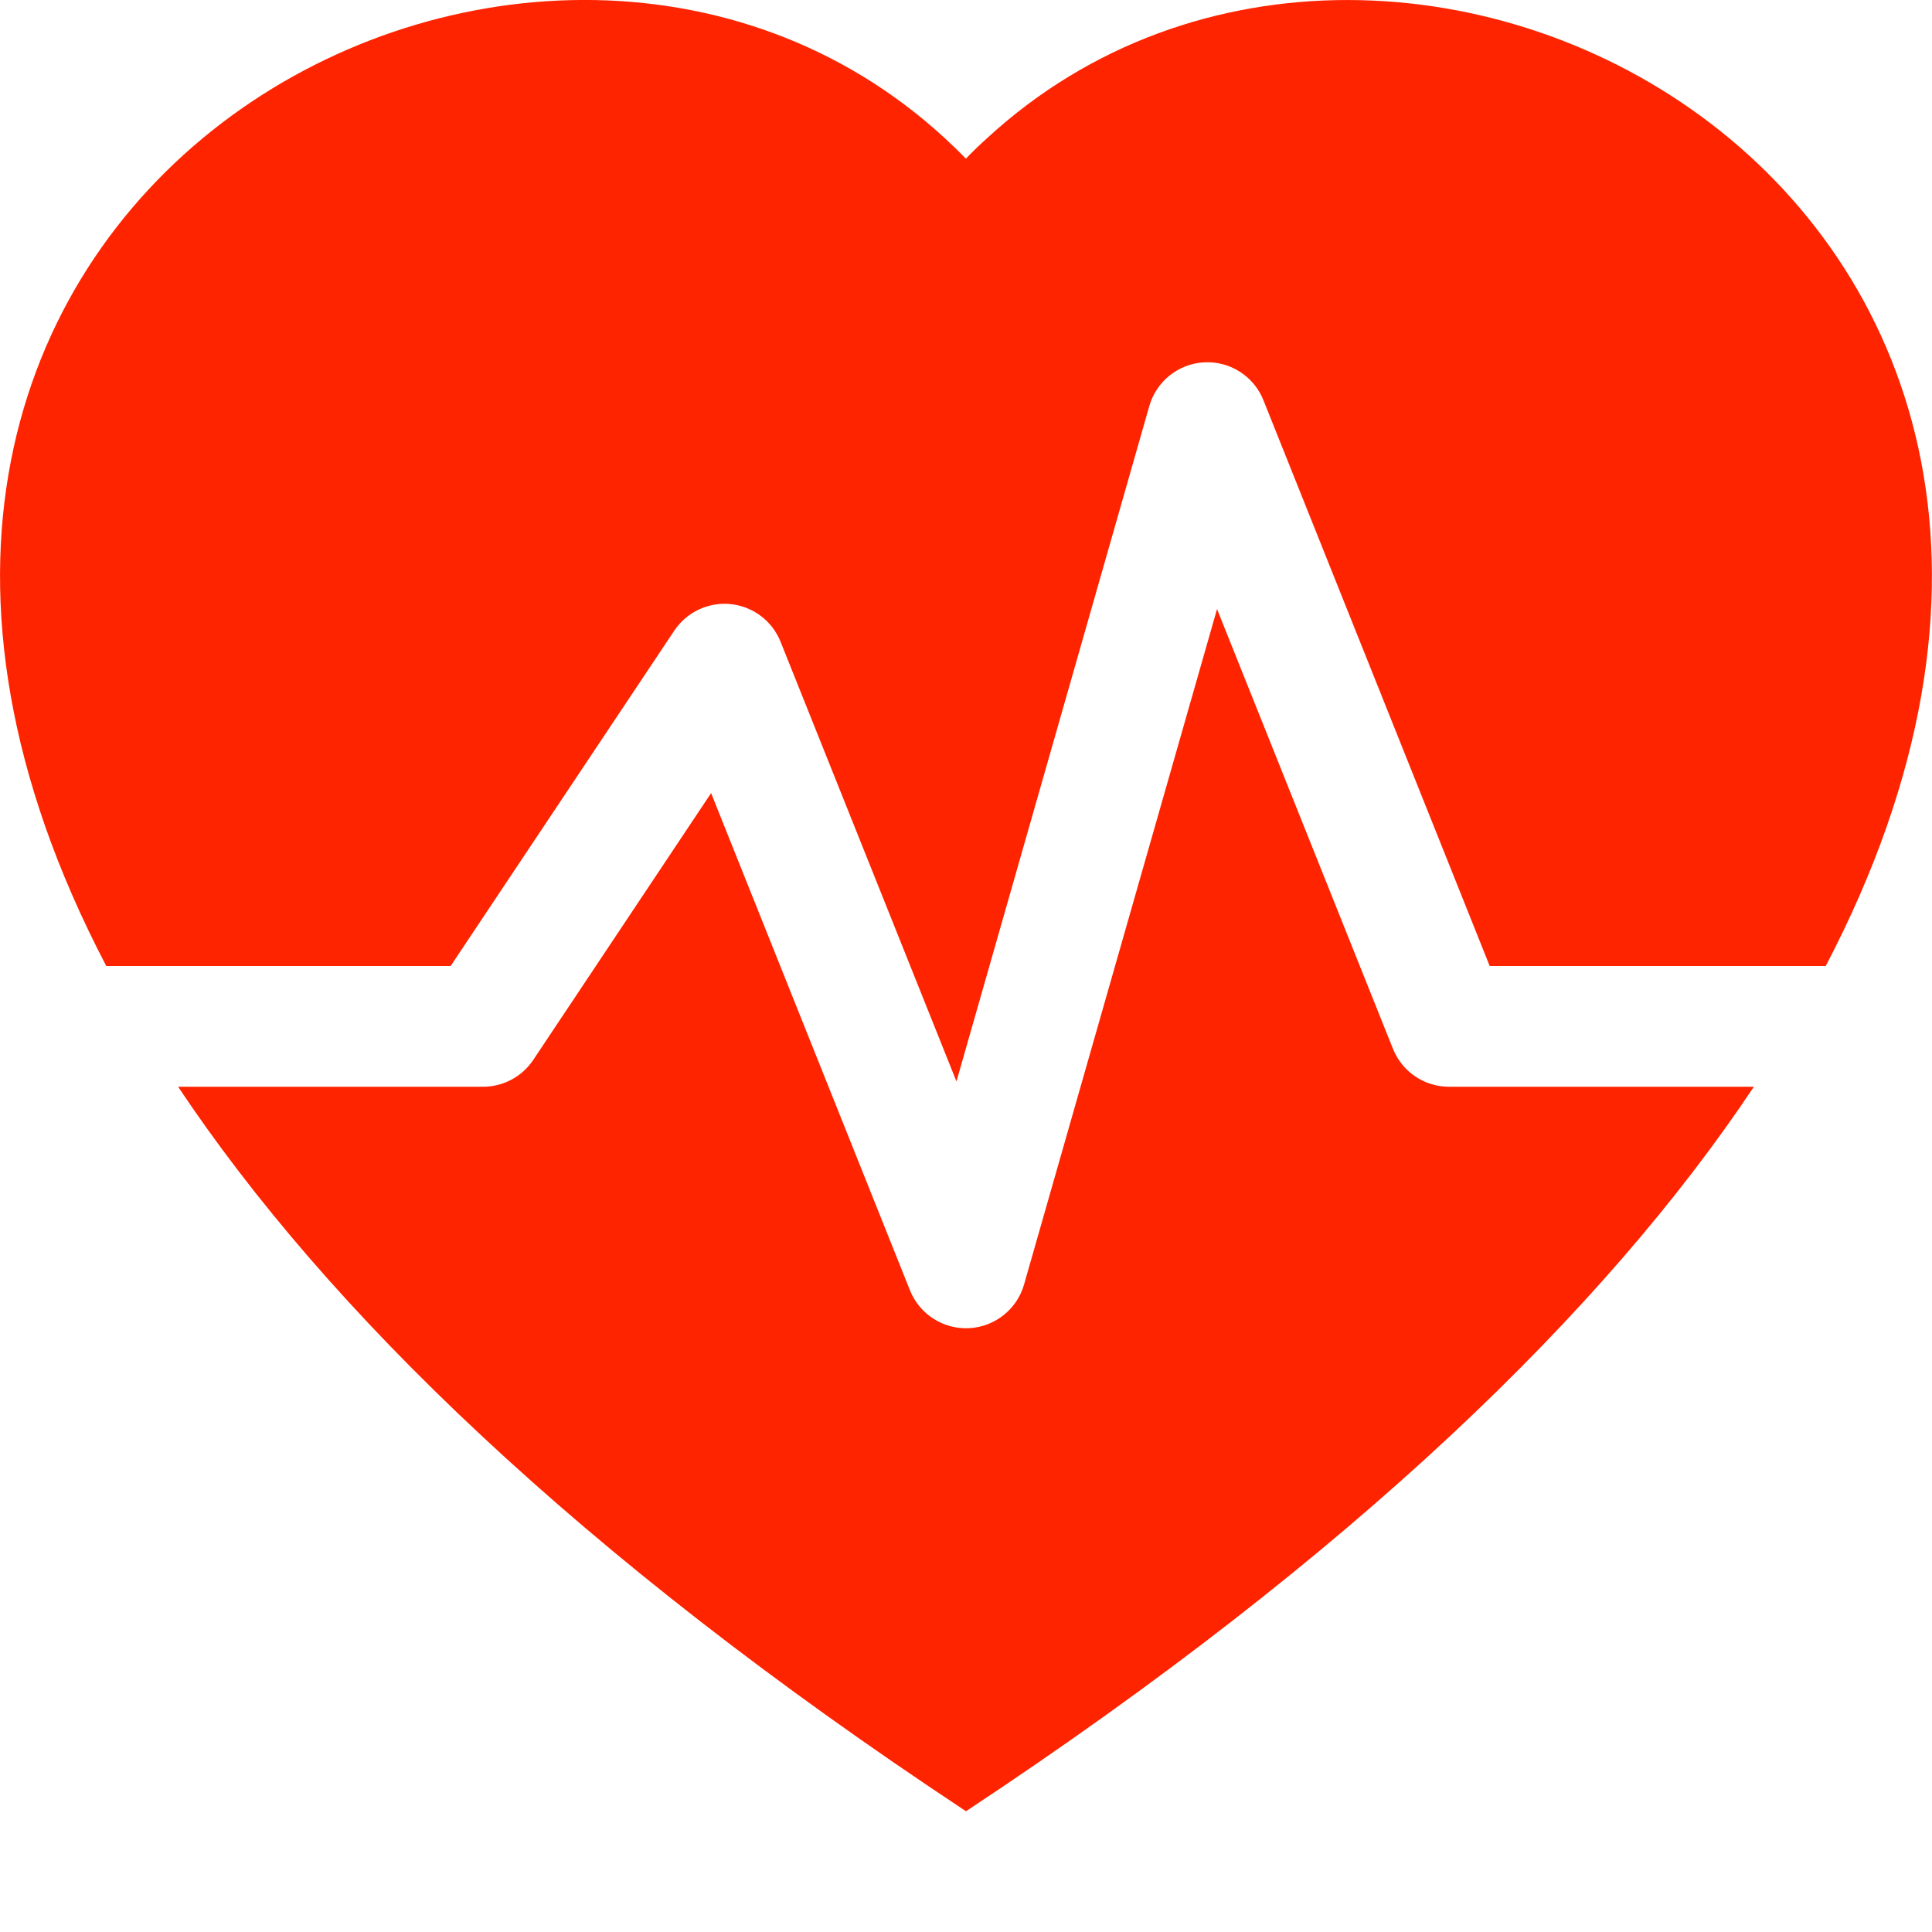
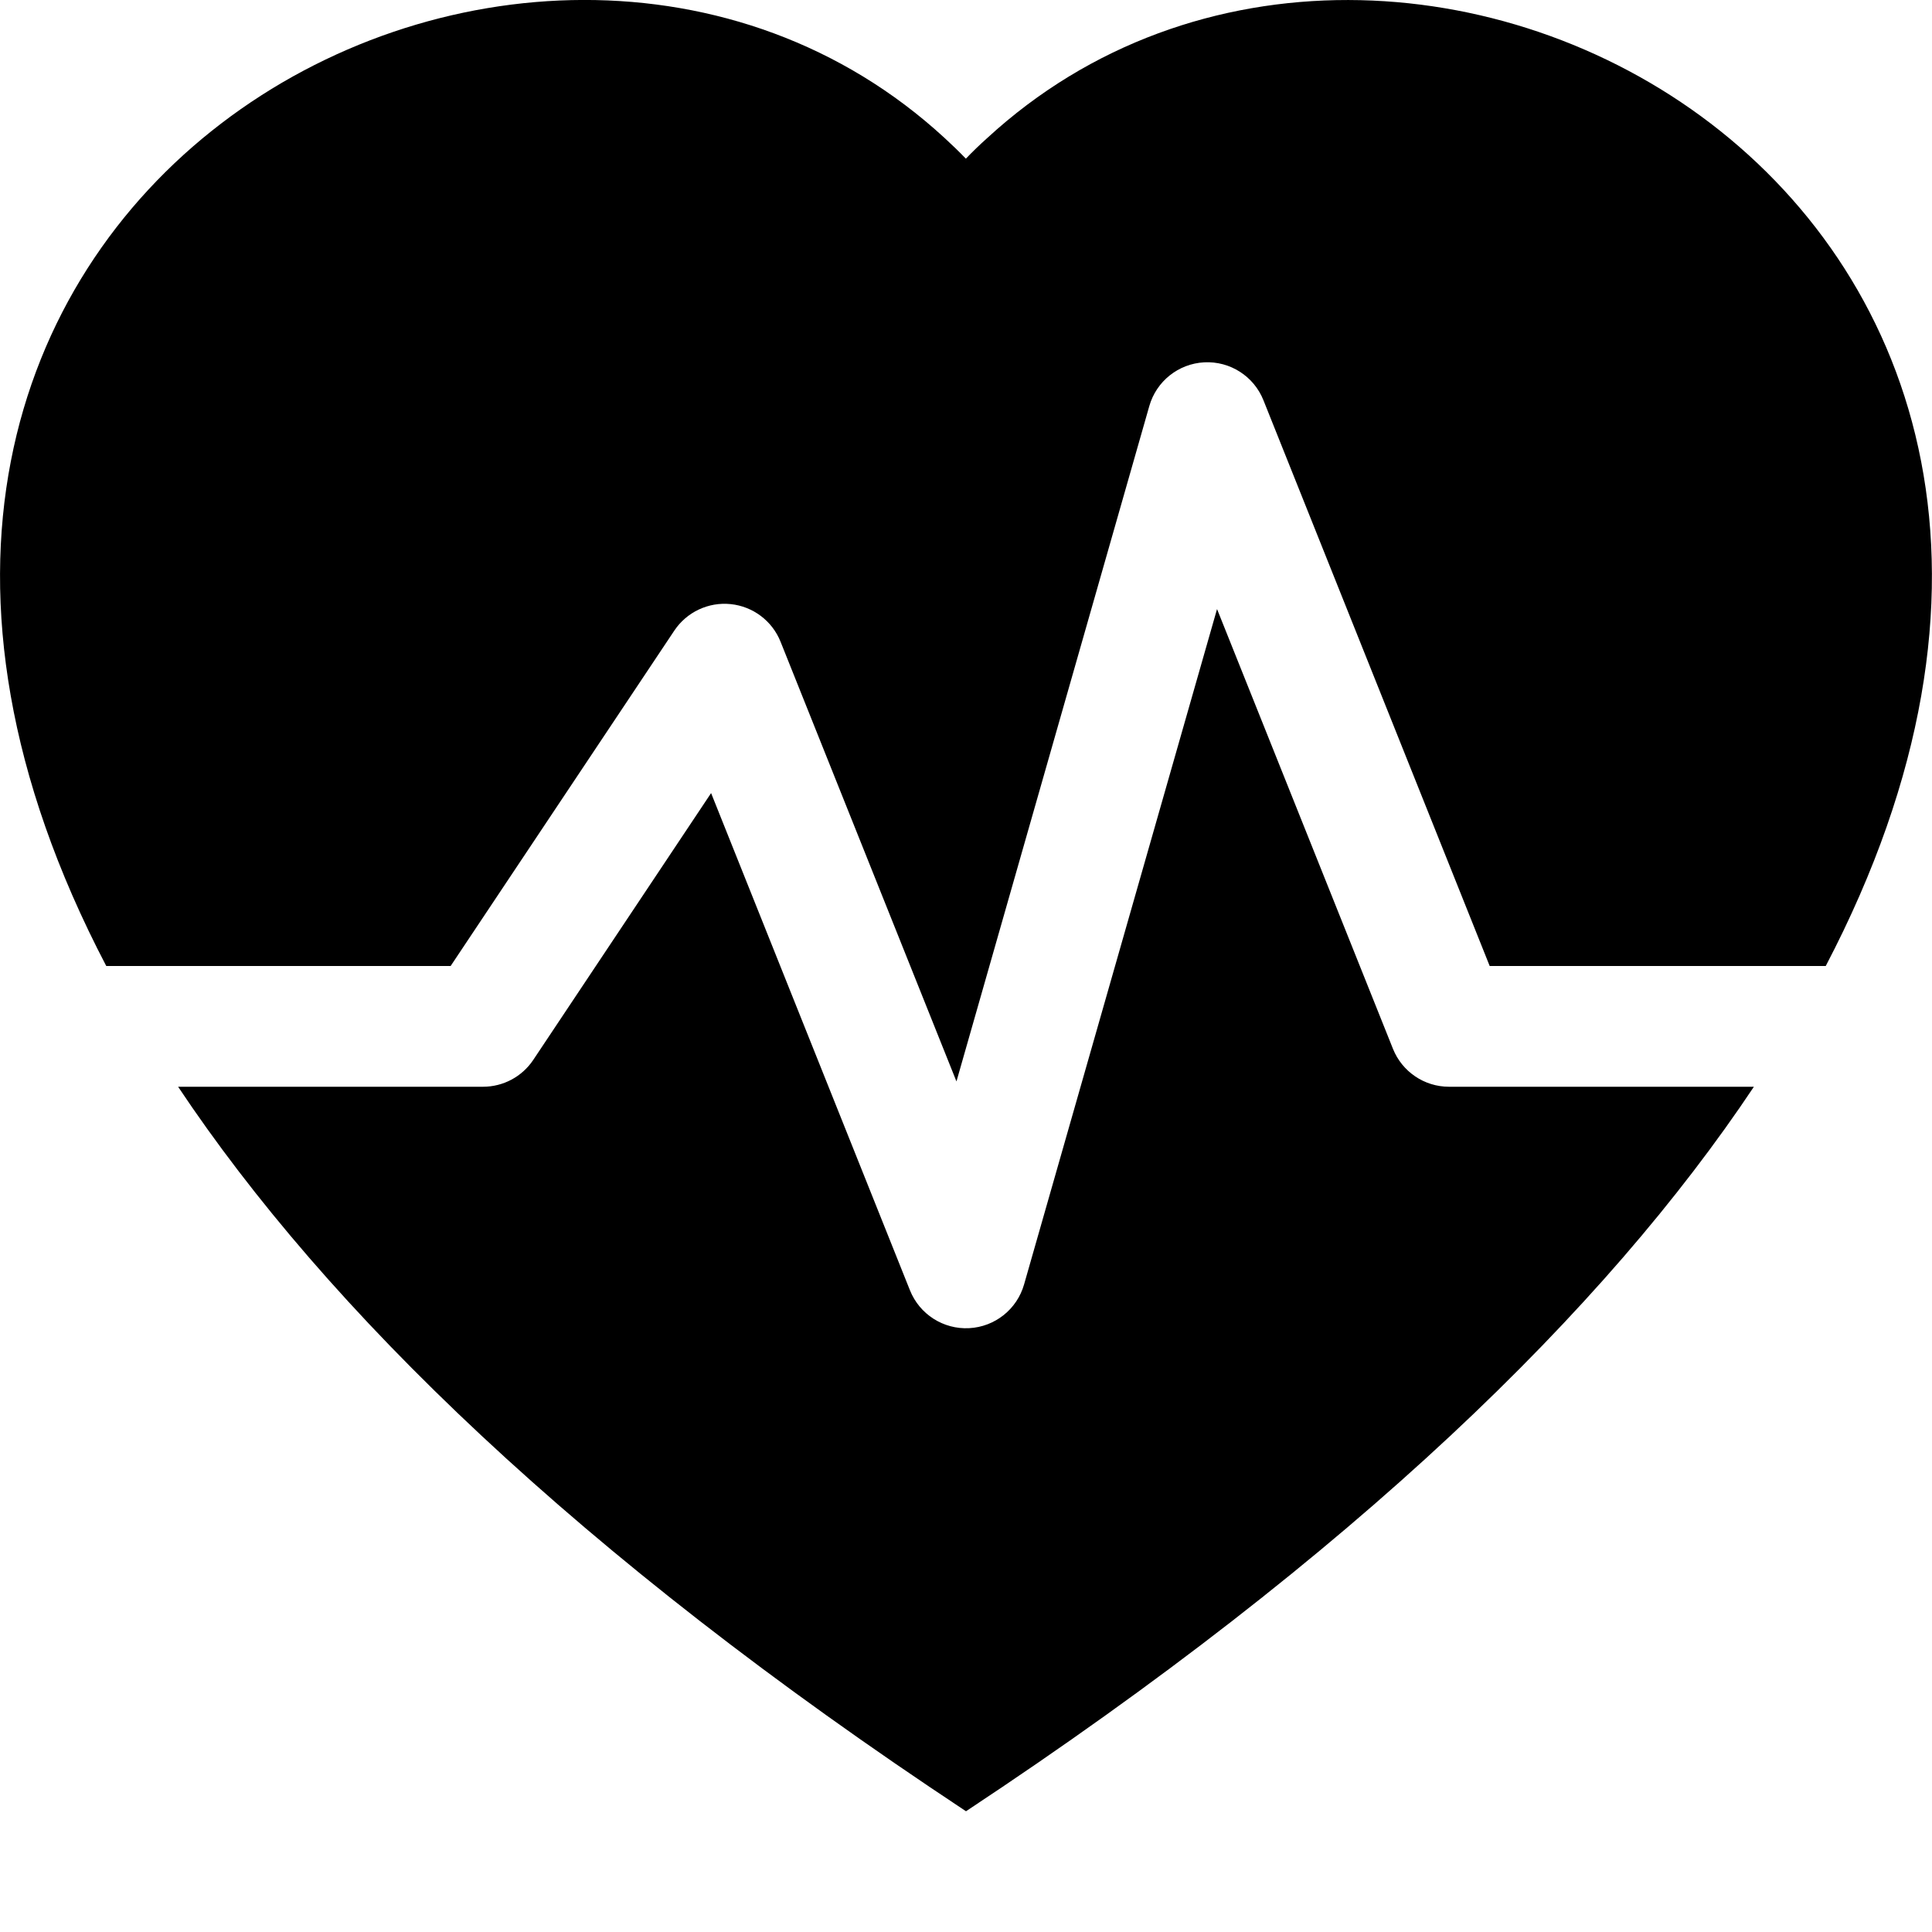
- <svg xmlns="http://www.w3.org/2000/svg" width="16" height="16" fill="rgba(255,36,0,1)" class="bi bi-heart-pulse-fill" viewBox="0 0 16 16">
+ <svg xmlns="http://www.w3.org/2000/svg" width="16" height="16" fill="currentColor" viewBox="0 0 16 16">
  <path d="M1.475 9C2.702 10.84 4.779 12.871 8 15c3.221-2.129 5.298-4.16 6.525-6H12a.5.5 0 0 1-.464-.314l-1.457-3.642-1.598 5.593a.5.5 0 0 1-.945.049L5.889 6.568l-1.473 2.21A.5.5 0 0 1 4 9H1.475Z" />
  <path d="M.88 8C-2.427 1.68 4.41-2 7.823 1.143c.06.055.119.112.176.171a3.12 3.12 0 0 1 .176-.17C11.59-2 18.426 1.68 15.12 8h-2.783l-1.874-4.686a.5.5 0 0 0-.945.049L7.921 8.956 6.464 5.314a.5.5 0 0 0-.88-.091L3.732 8H.88Z" />
</svg>
